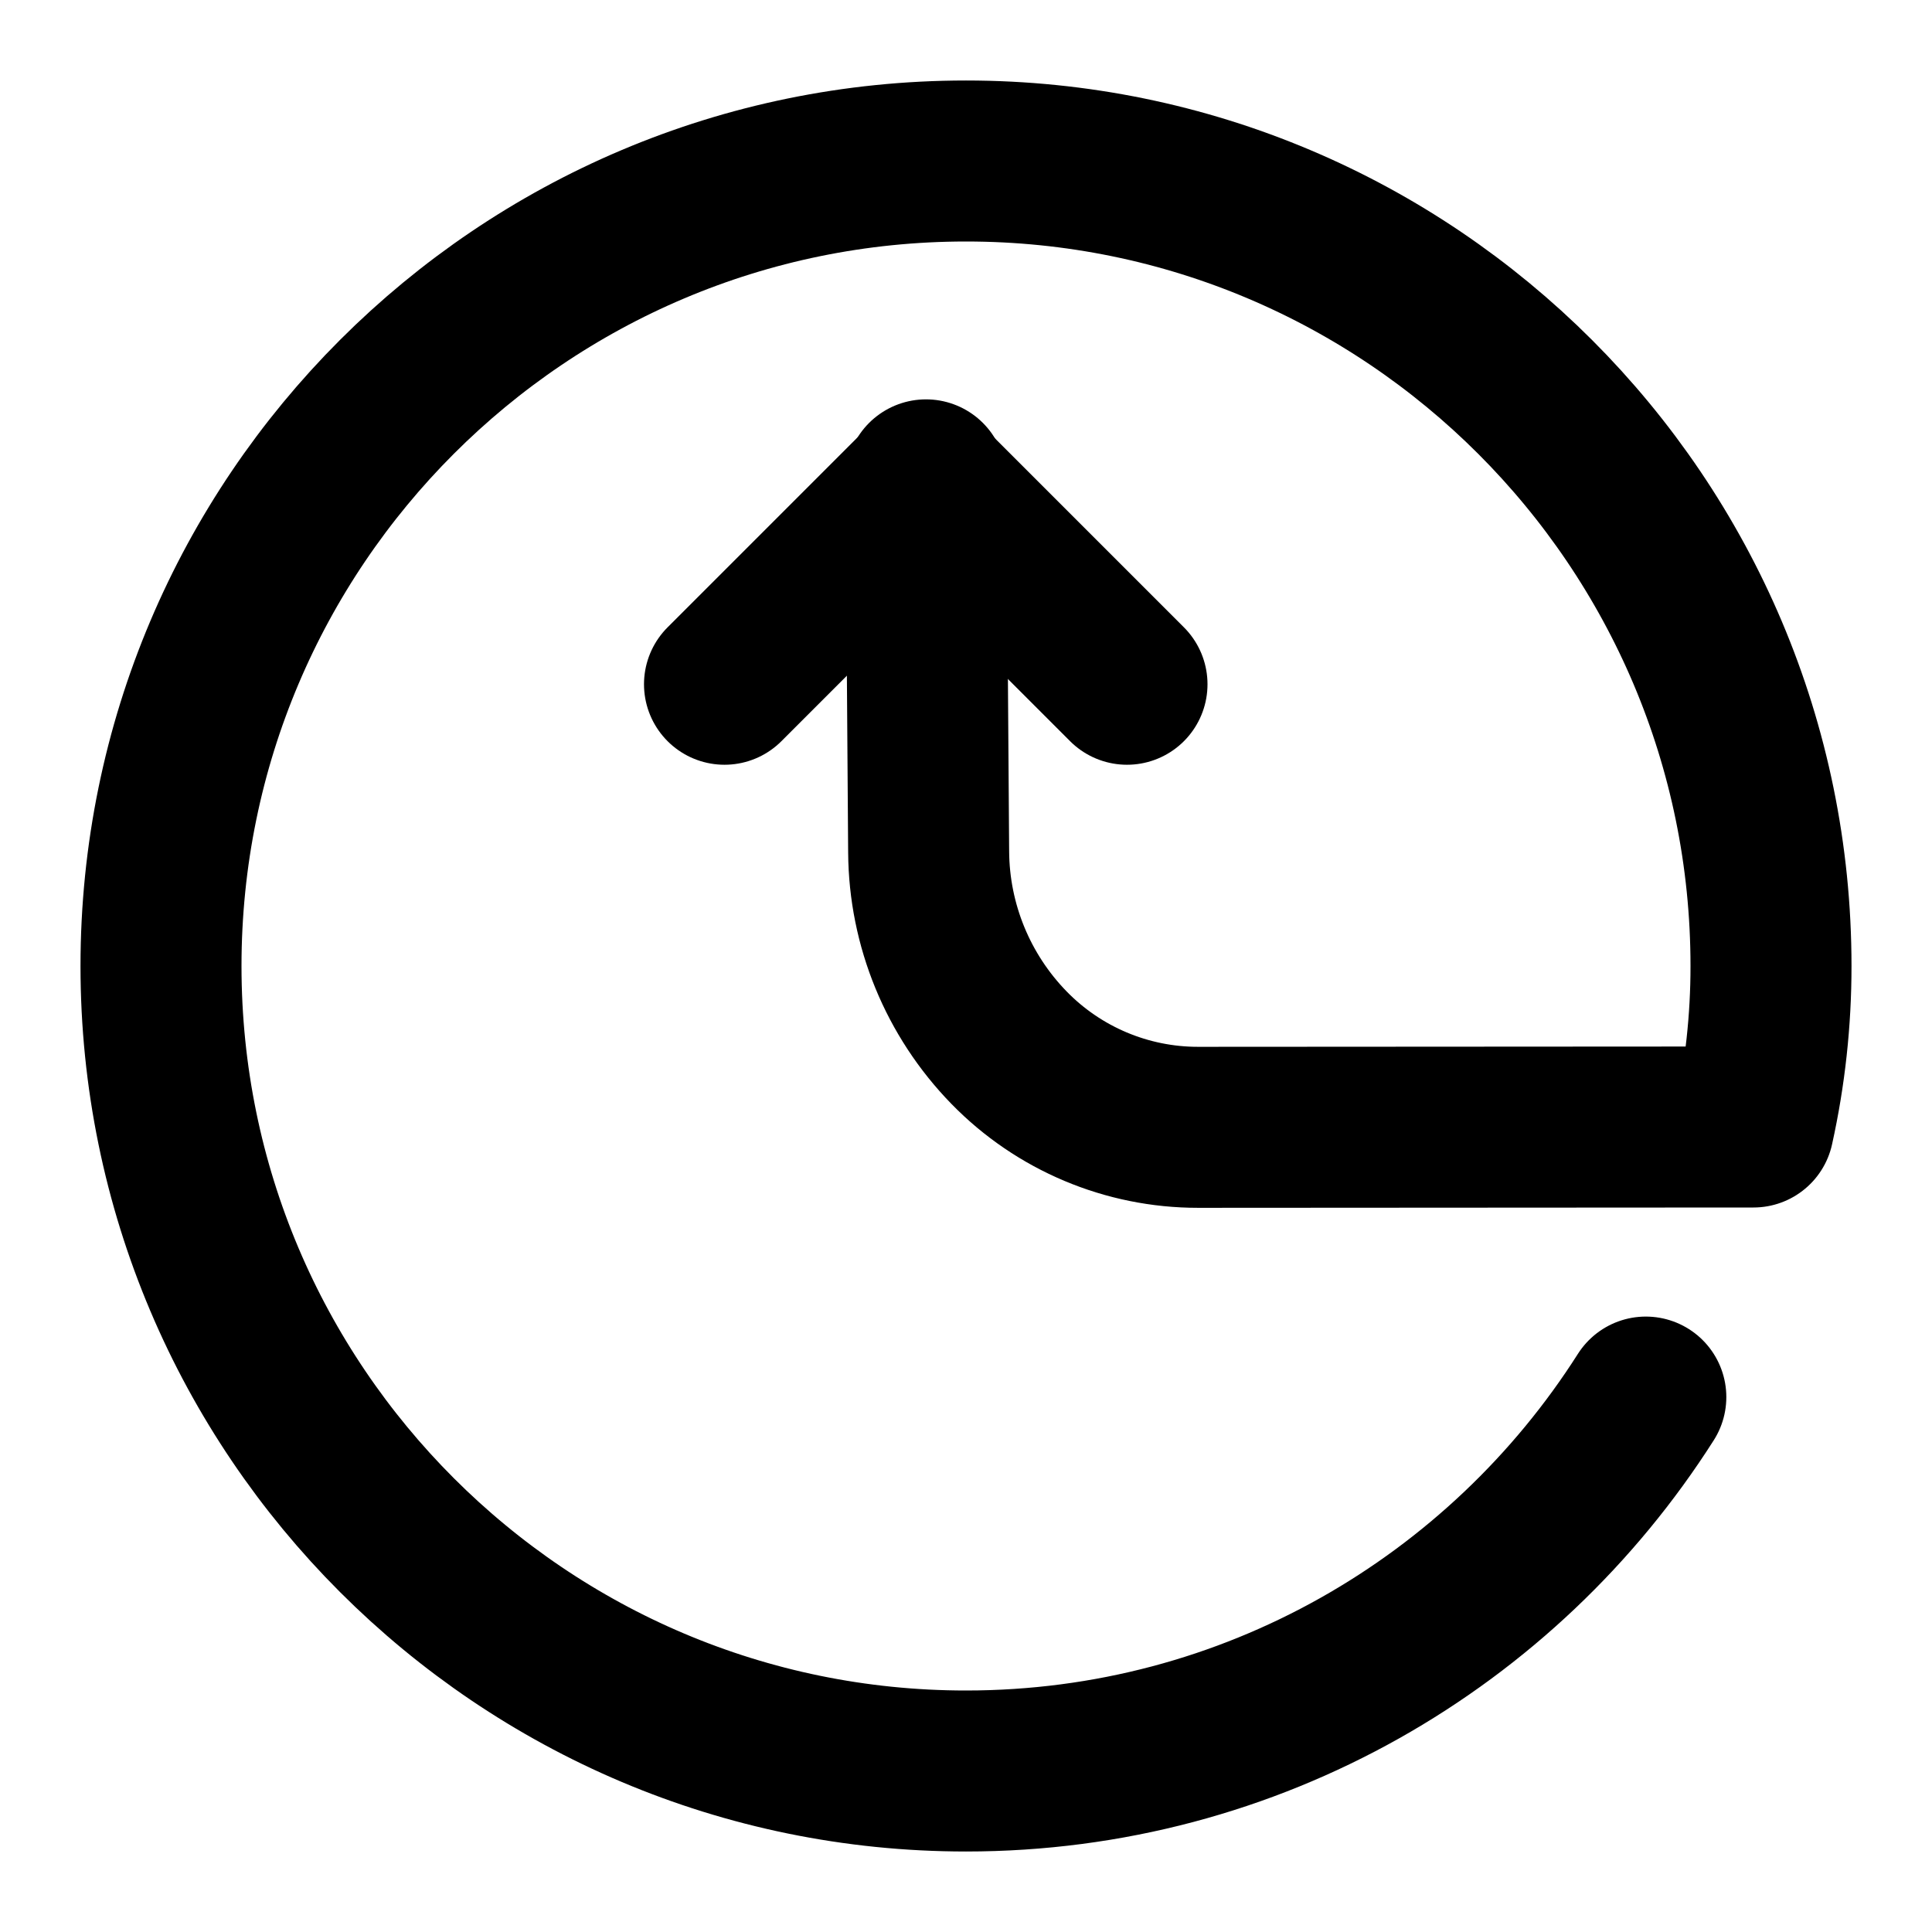
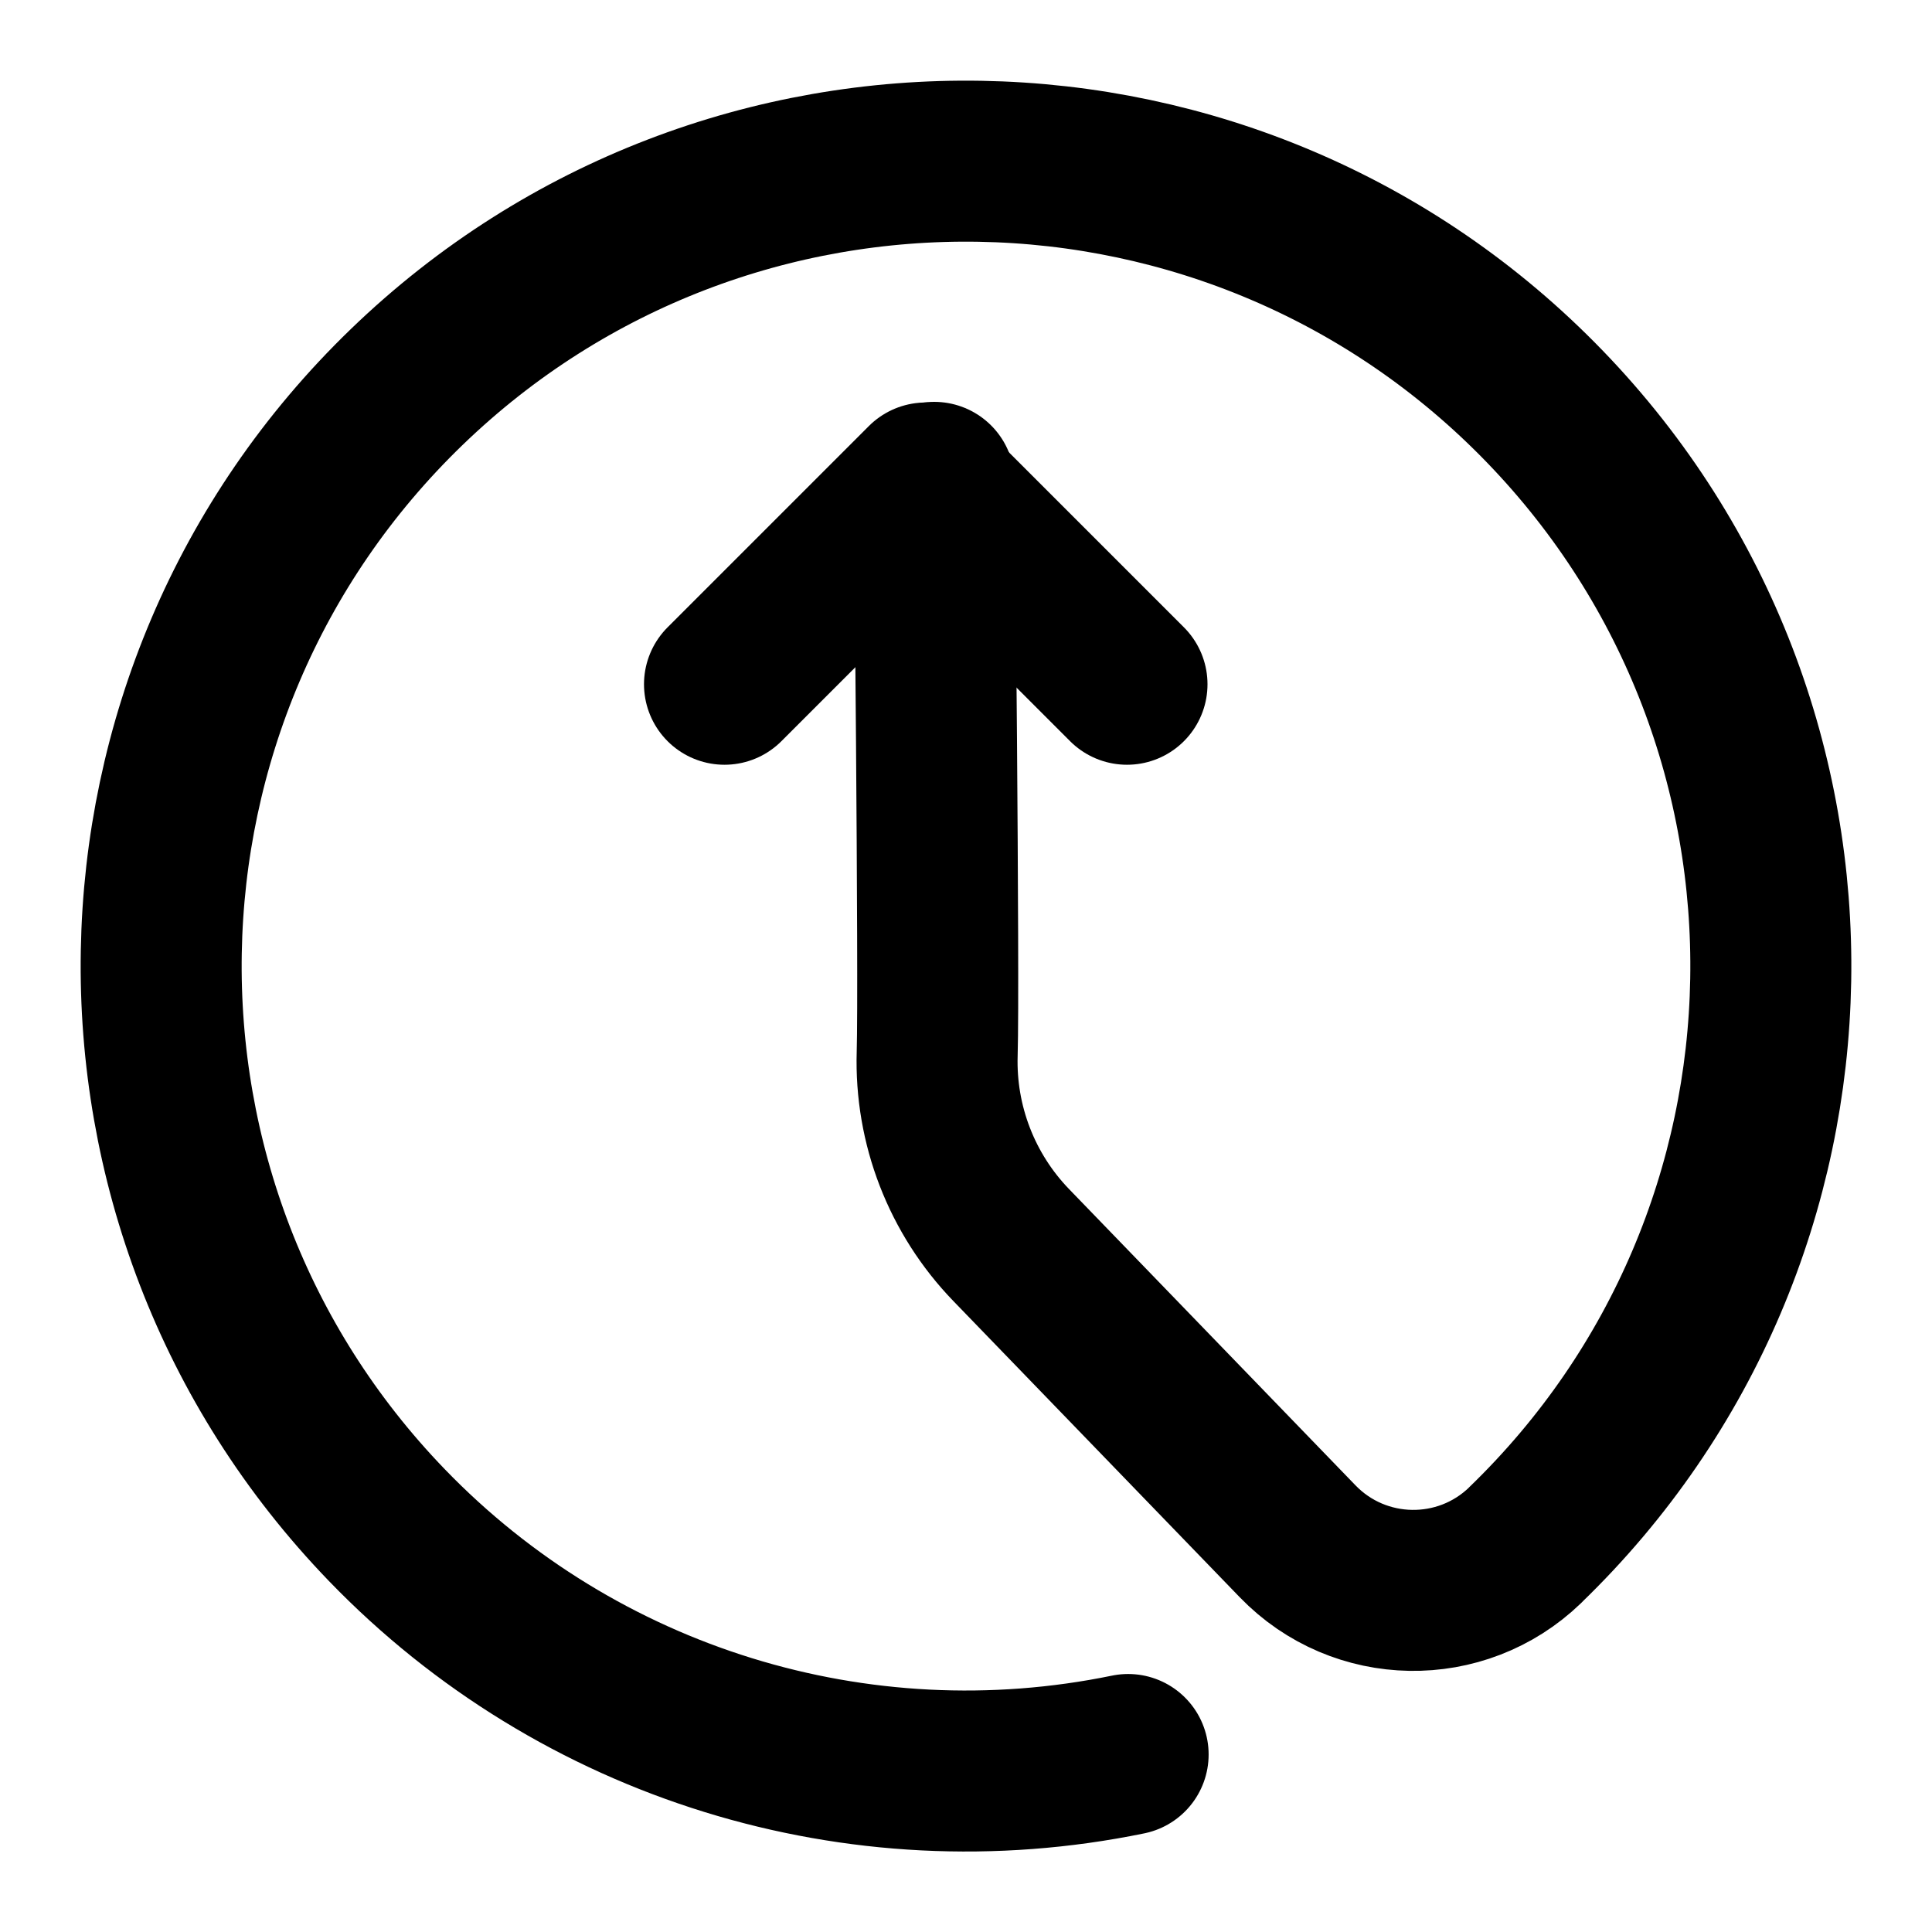
<svg xmlns="http://www.w3.org/2000/svg" viewBox="0 0 24 24" stroke-linecap="round" stroke-linejoin="round" stroke-width="2" stroke="currentColor" fill="none" class="ctx ctx-back-to-top">
-   <path d="M11.503 5.961l.033 4.623c.006.909.364 1.779.998 2.43 0 0 0 0 0 0a3.276 3.276 0 002.35.99L21.782 14A9.223 9.223 0 0022 12c0-5.519-4.481-10-10-10S2 6.481 2 12s4.481 10 10 10c3.55 0 6.67-1.854 8.445-4.645" />
+   <path d="M11.605 5.992s.064 6.188.037 7.097a3.278 3.278 0 00.92 2.378l3.558 3.68a1.999 1.999 0 002.826.048l.001-.002c3.97-3.833 4.08-10.17.246-14.14-3.833-3.97-10.17-4.08-14.14-.246-3.97 3.833-4.08 10.17-.246 14.14a9.998 9.998 0 009.207 2.848" />
  <polyline points="9, 8.5, 11.5, 6, 14, 8.5" />
</svg>
